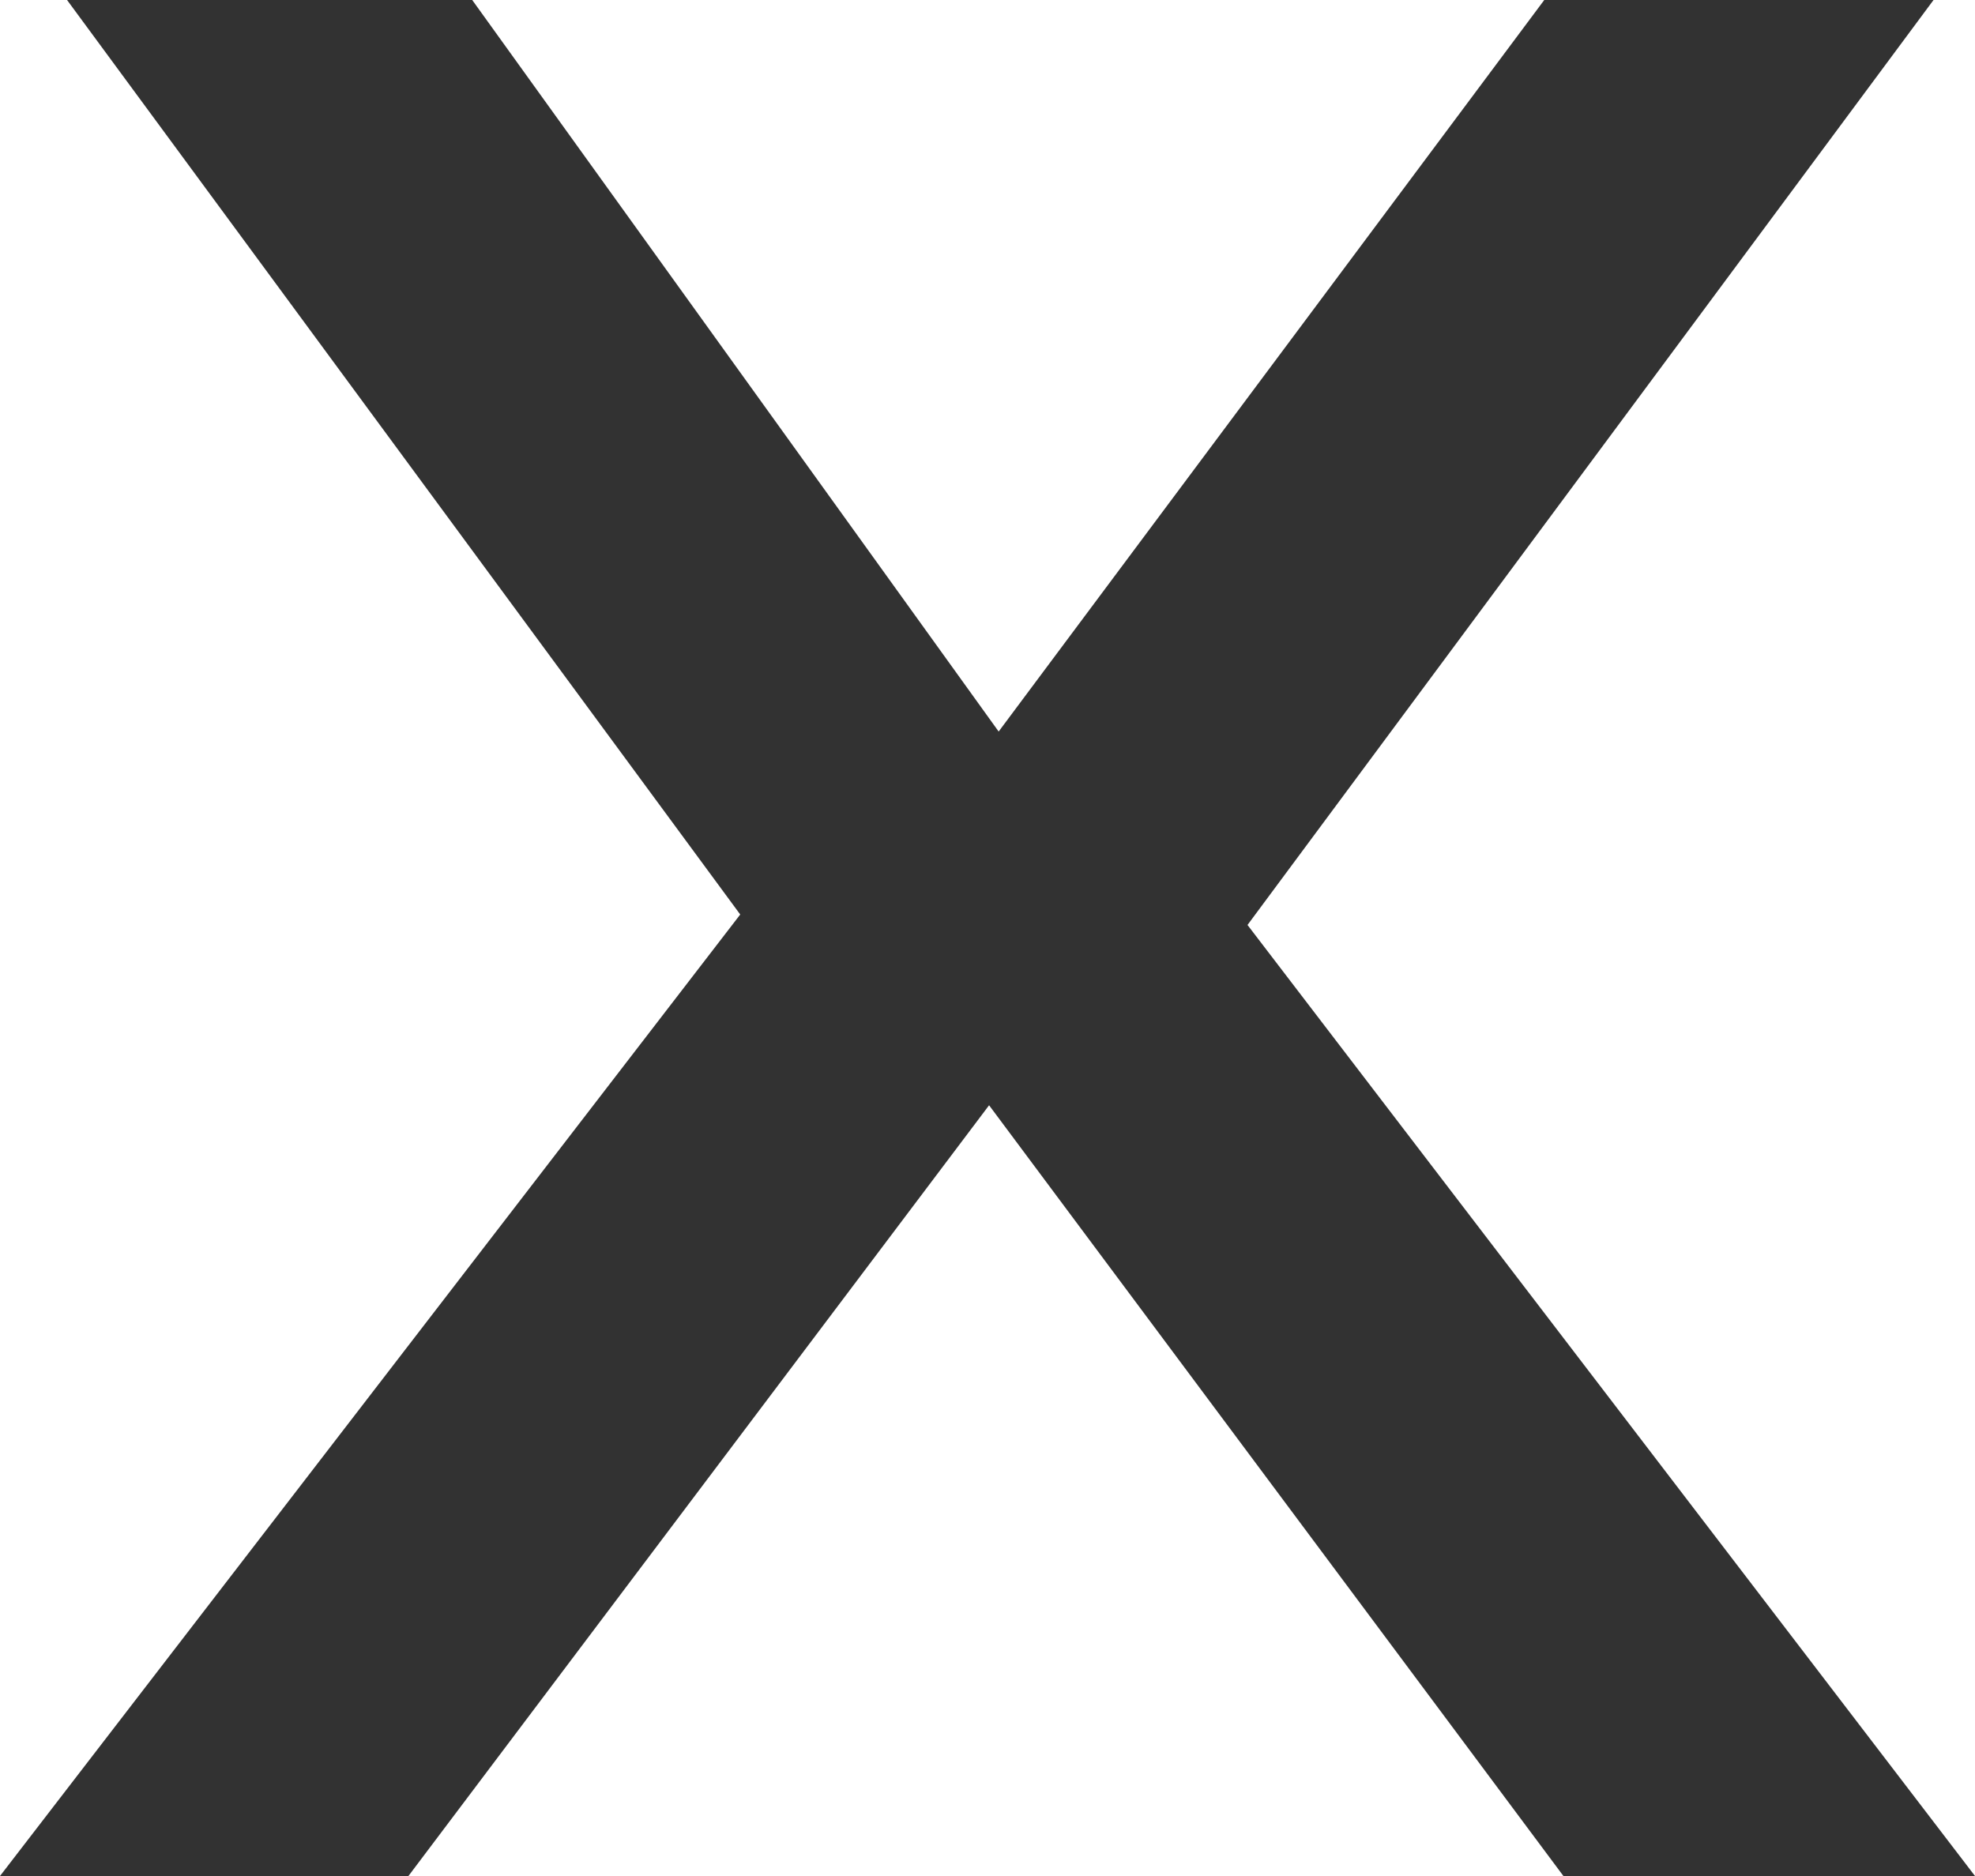
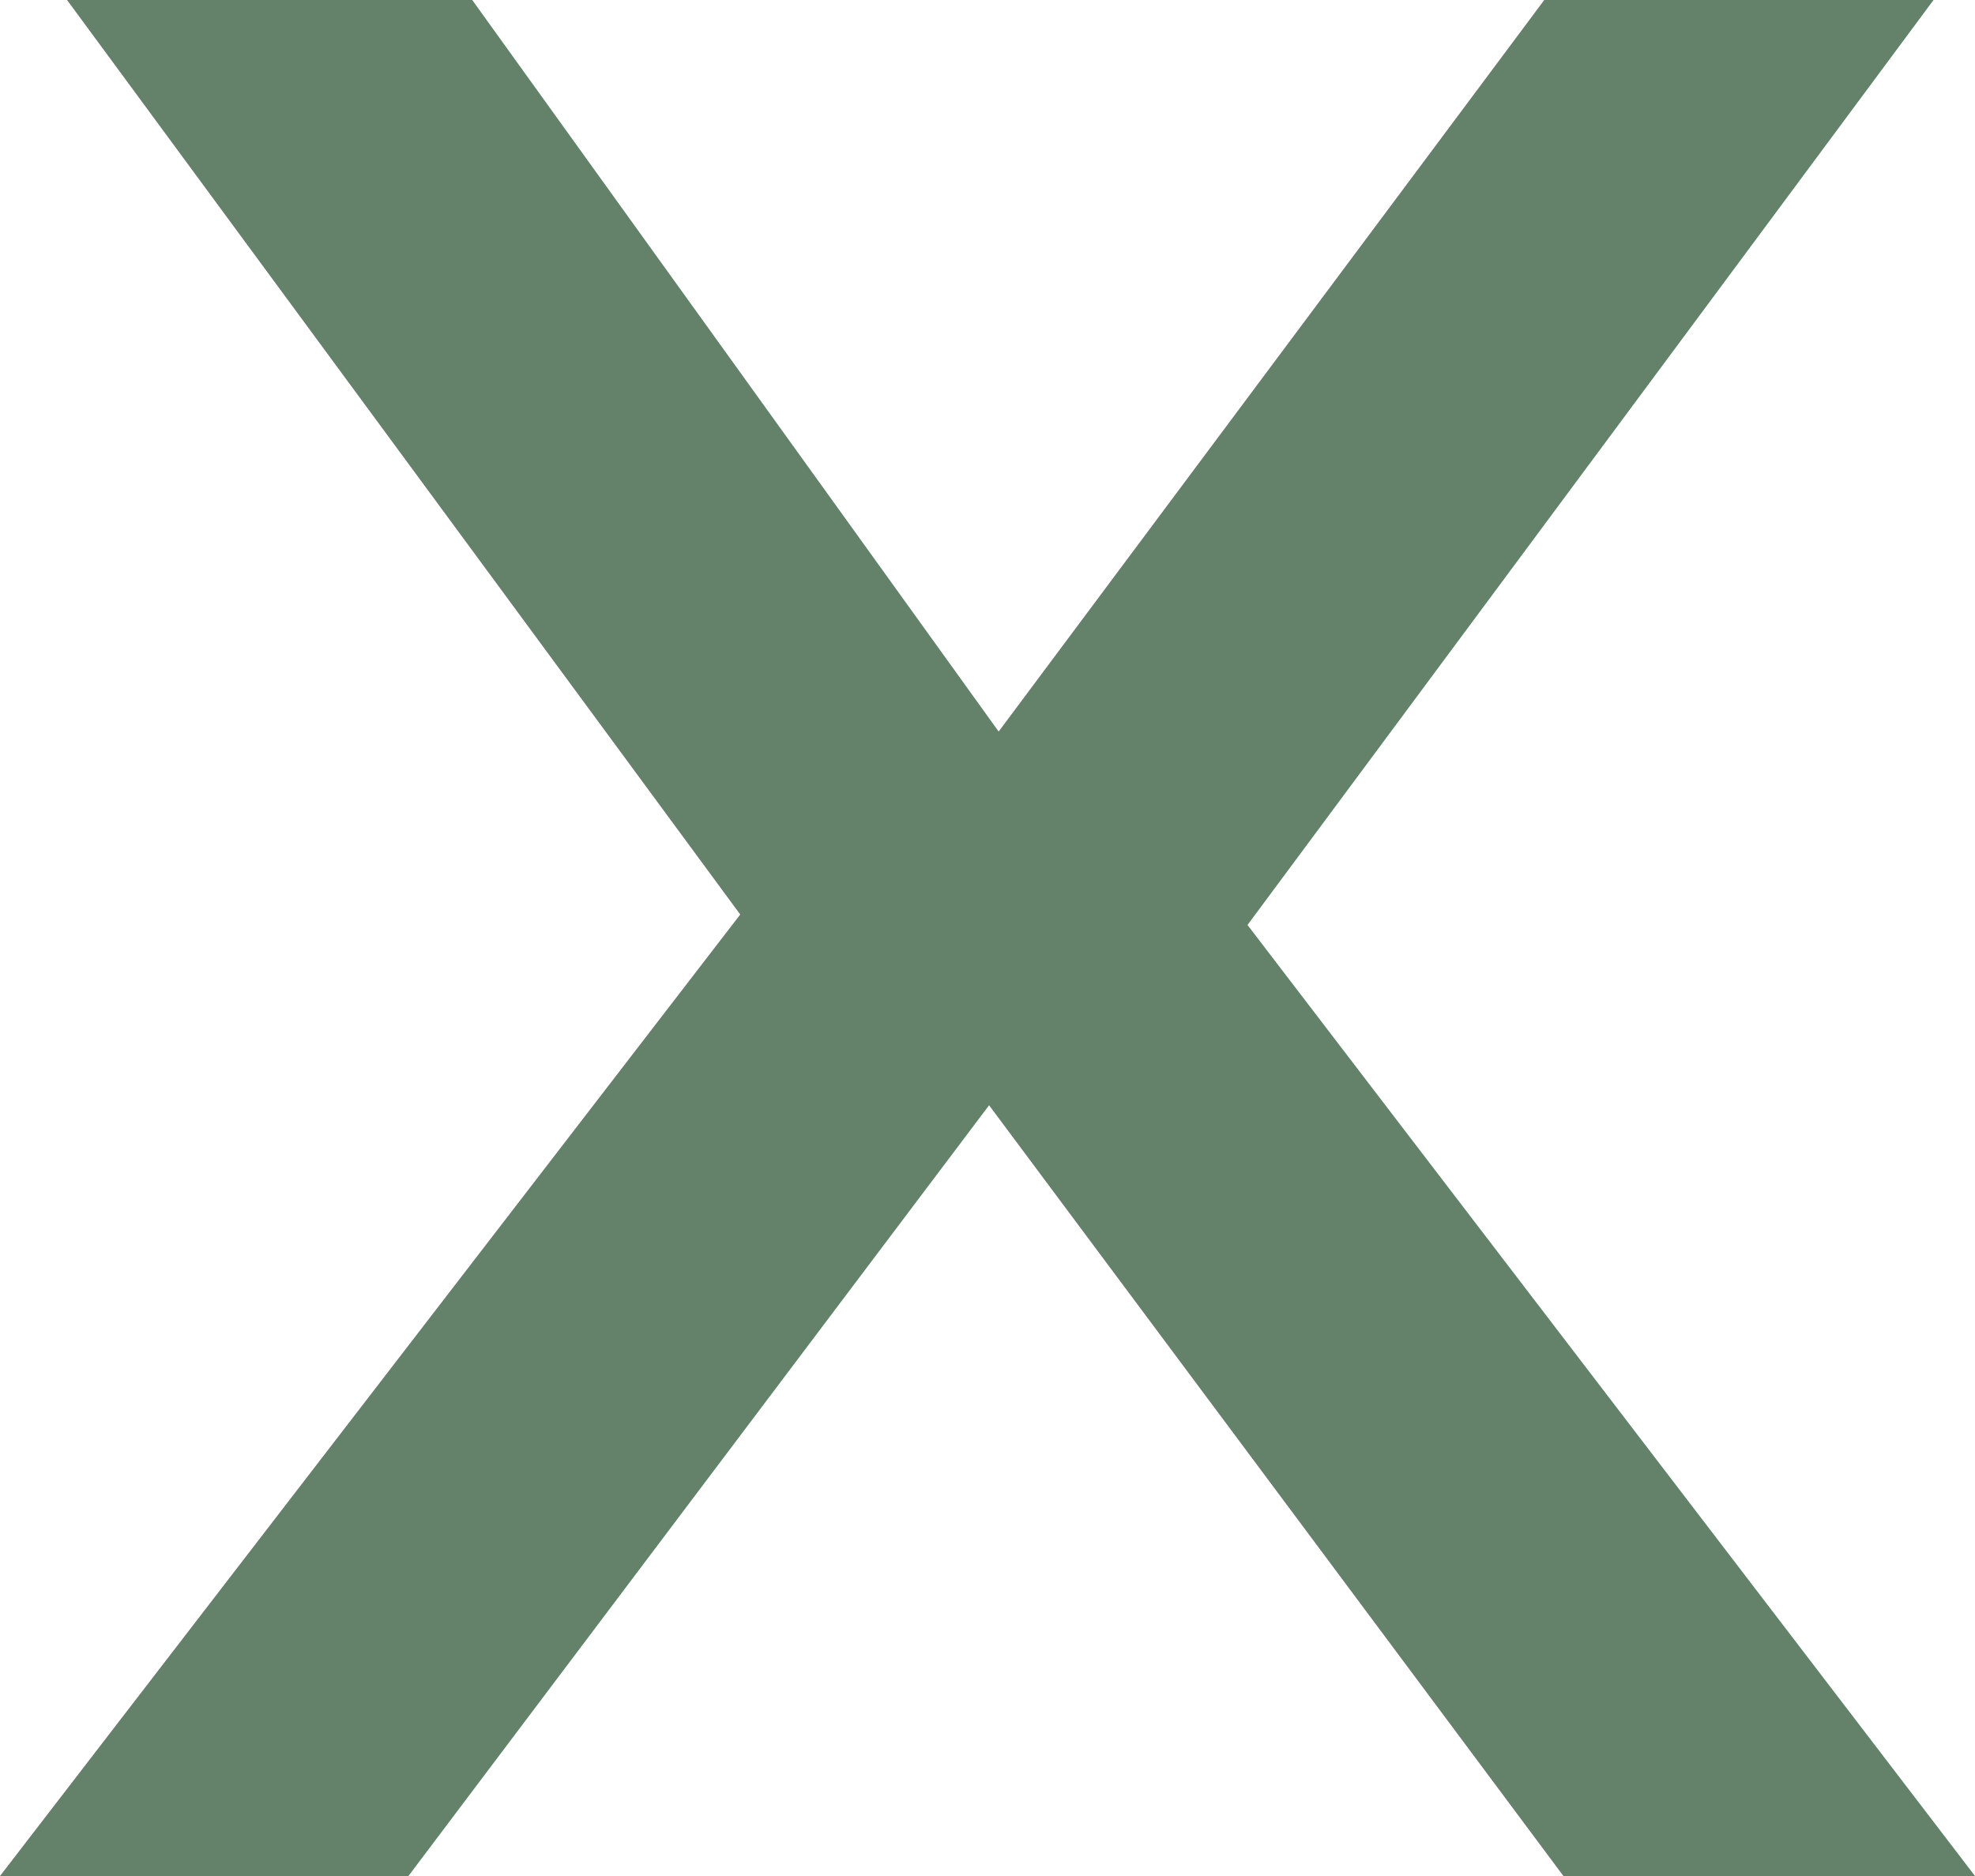
<svg xmlns="http://www.w3.org/2000/svg" width="20" height="19" viewBox="0 0 20 19" fill="none">
-   <path d="M4.136 19H0L7.496 9.262L0.679 0H4.782L10.113 7.409L15.638 0H19.58L12.633 9.368L20 19H15.832L10.016 11.194L4.136 19Z" fill="#323232" />
+   <path d="M4.136 19H0L7.496 9.262L0.679 0H4.782L10.113 7.409L15.638 0H19.58L12.633 9.368L20 19H15.832L10.016 11.194L4.136 19Z" fill="#648169" />
</svg>
